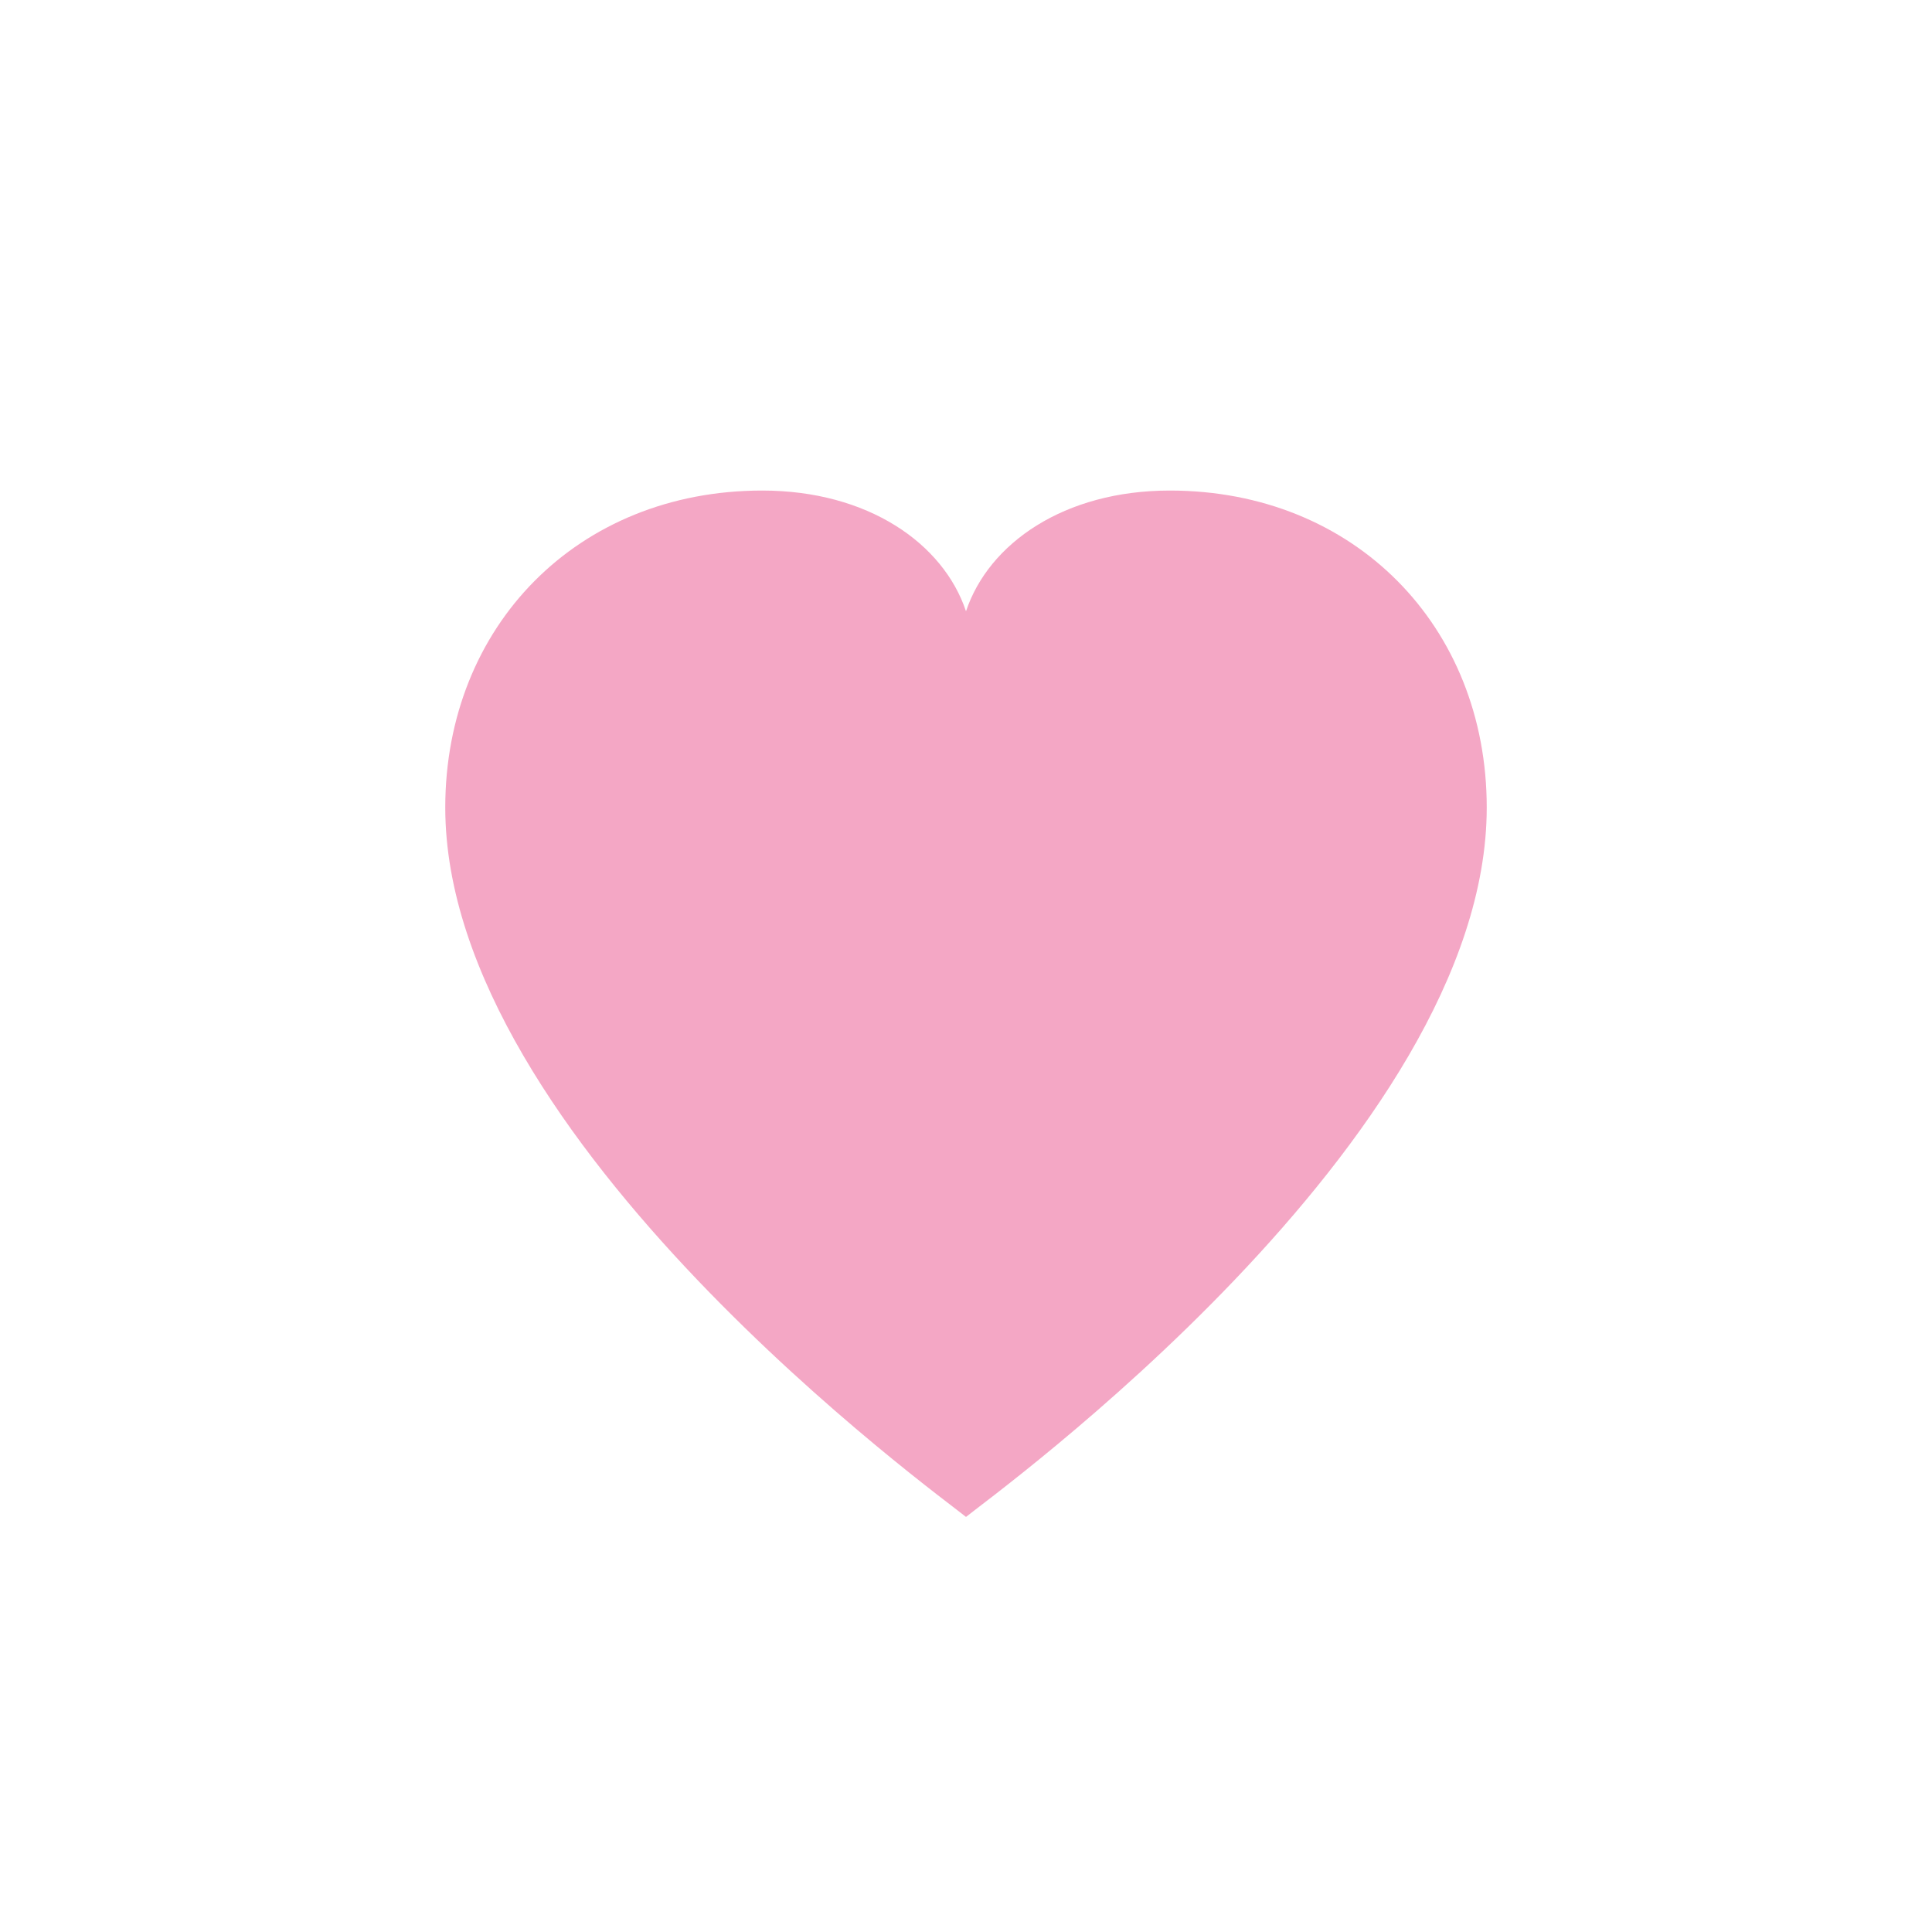
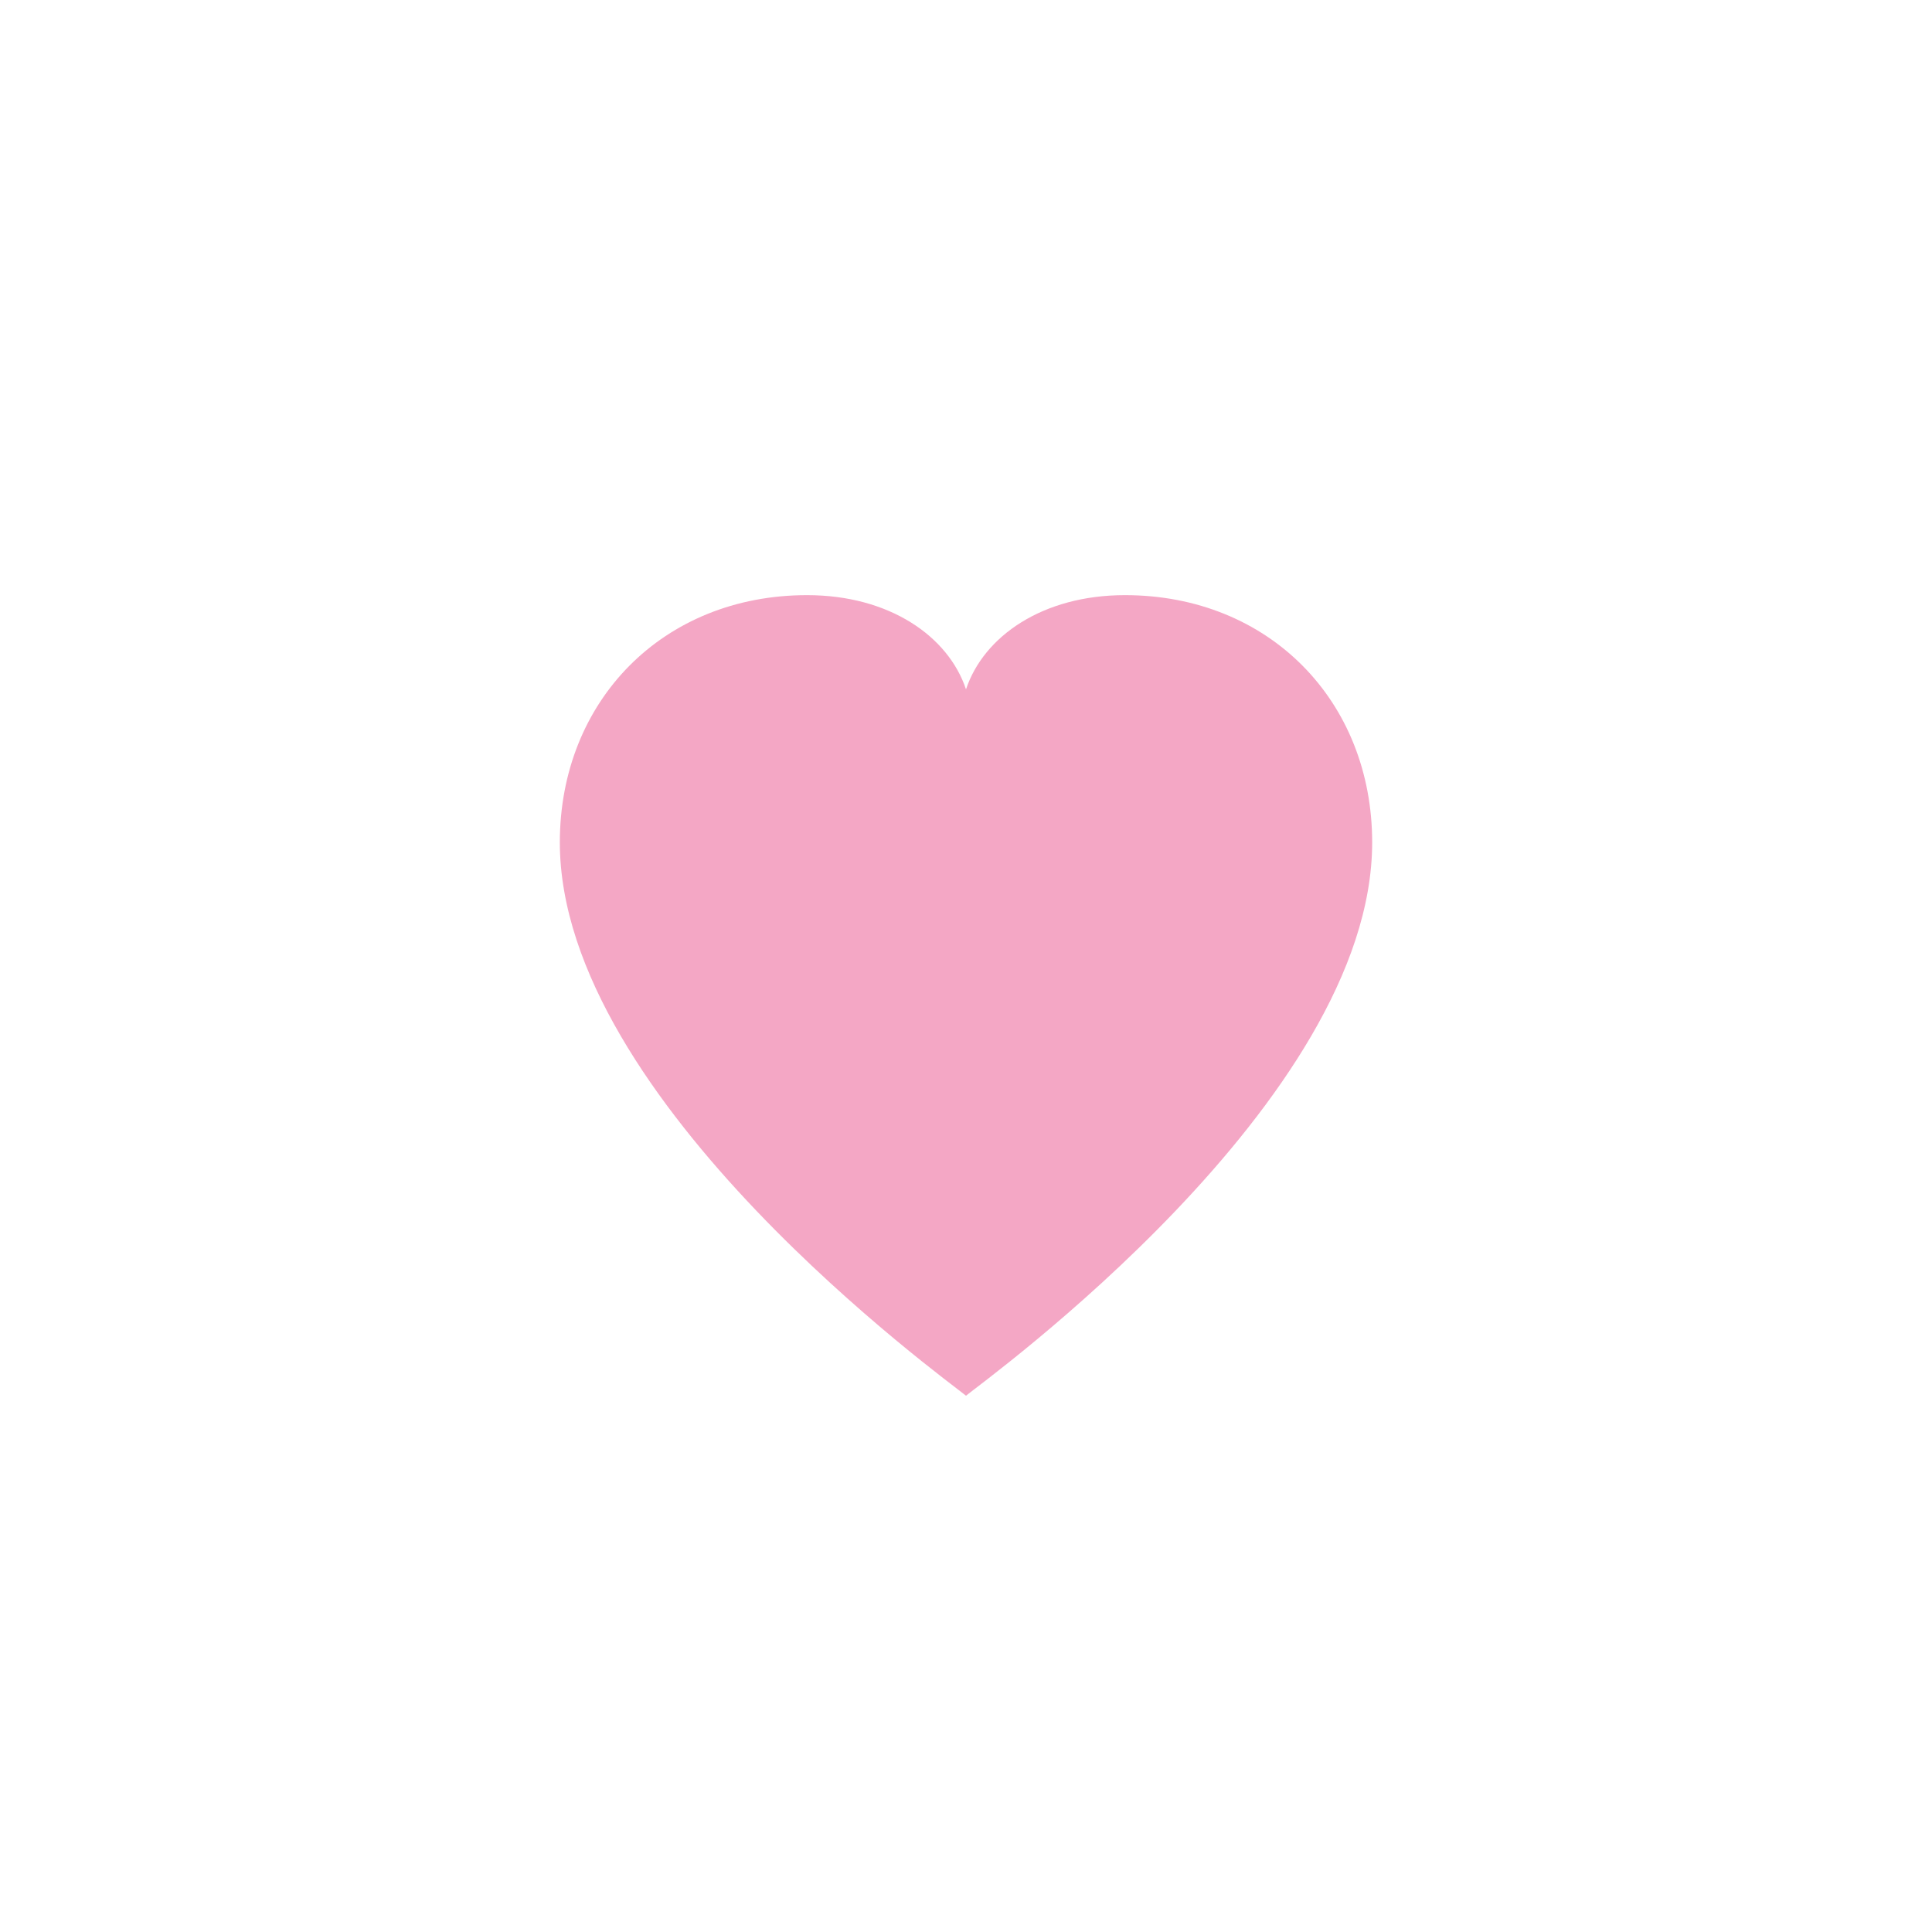
<svg xmlns="http://www.w3.org/2000/svg" viewBox="0 0 512 512" width="512" height="512">
  <rect width="512" height="512" fill="#ffffff" />
-   <path fill="#f4a7c5" d="M256 402c-6-5-138-100-138-188 0-48 35-84 84-84 28 0 48 14 54 32 6-18 26-32 54-32 49 0 84 36 84 84 0 88-132 183-138 188z" />
+   <path fill="#f4a7c5" transform="translate(256 256) scale(0.78) translate(-256 -256)" d="M256 402c-6-5-138-100-138-188 0-48 35-84 84-84 28 0 48 14 54 32 6-18 26-32 54-32 49 0 84 36 84 84 0 88-132 183-138 188z" />
</svg>
